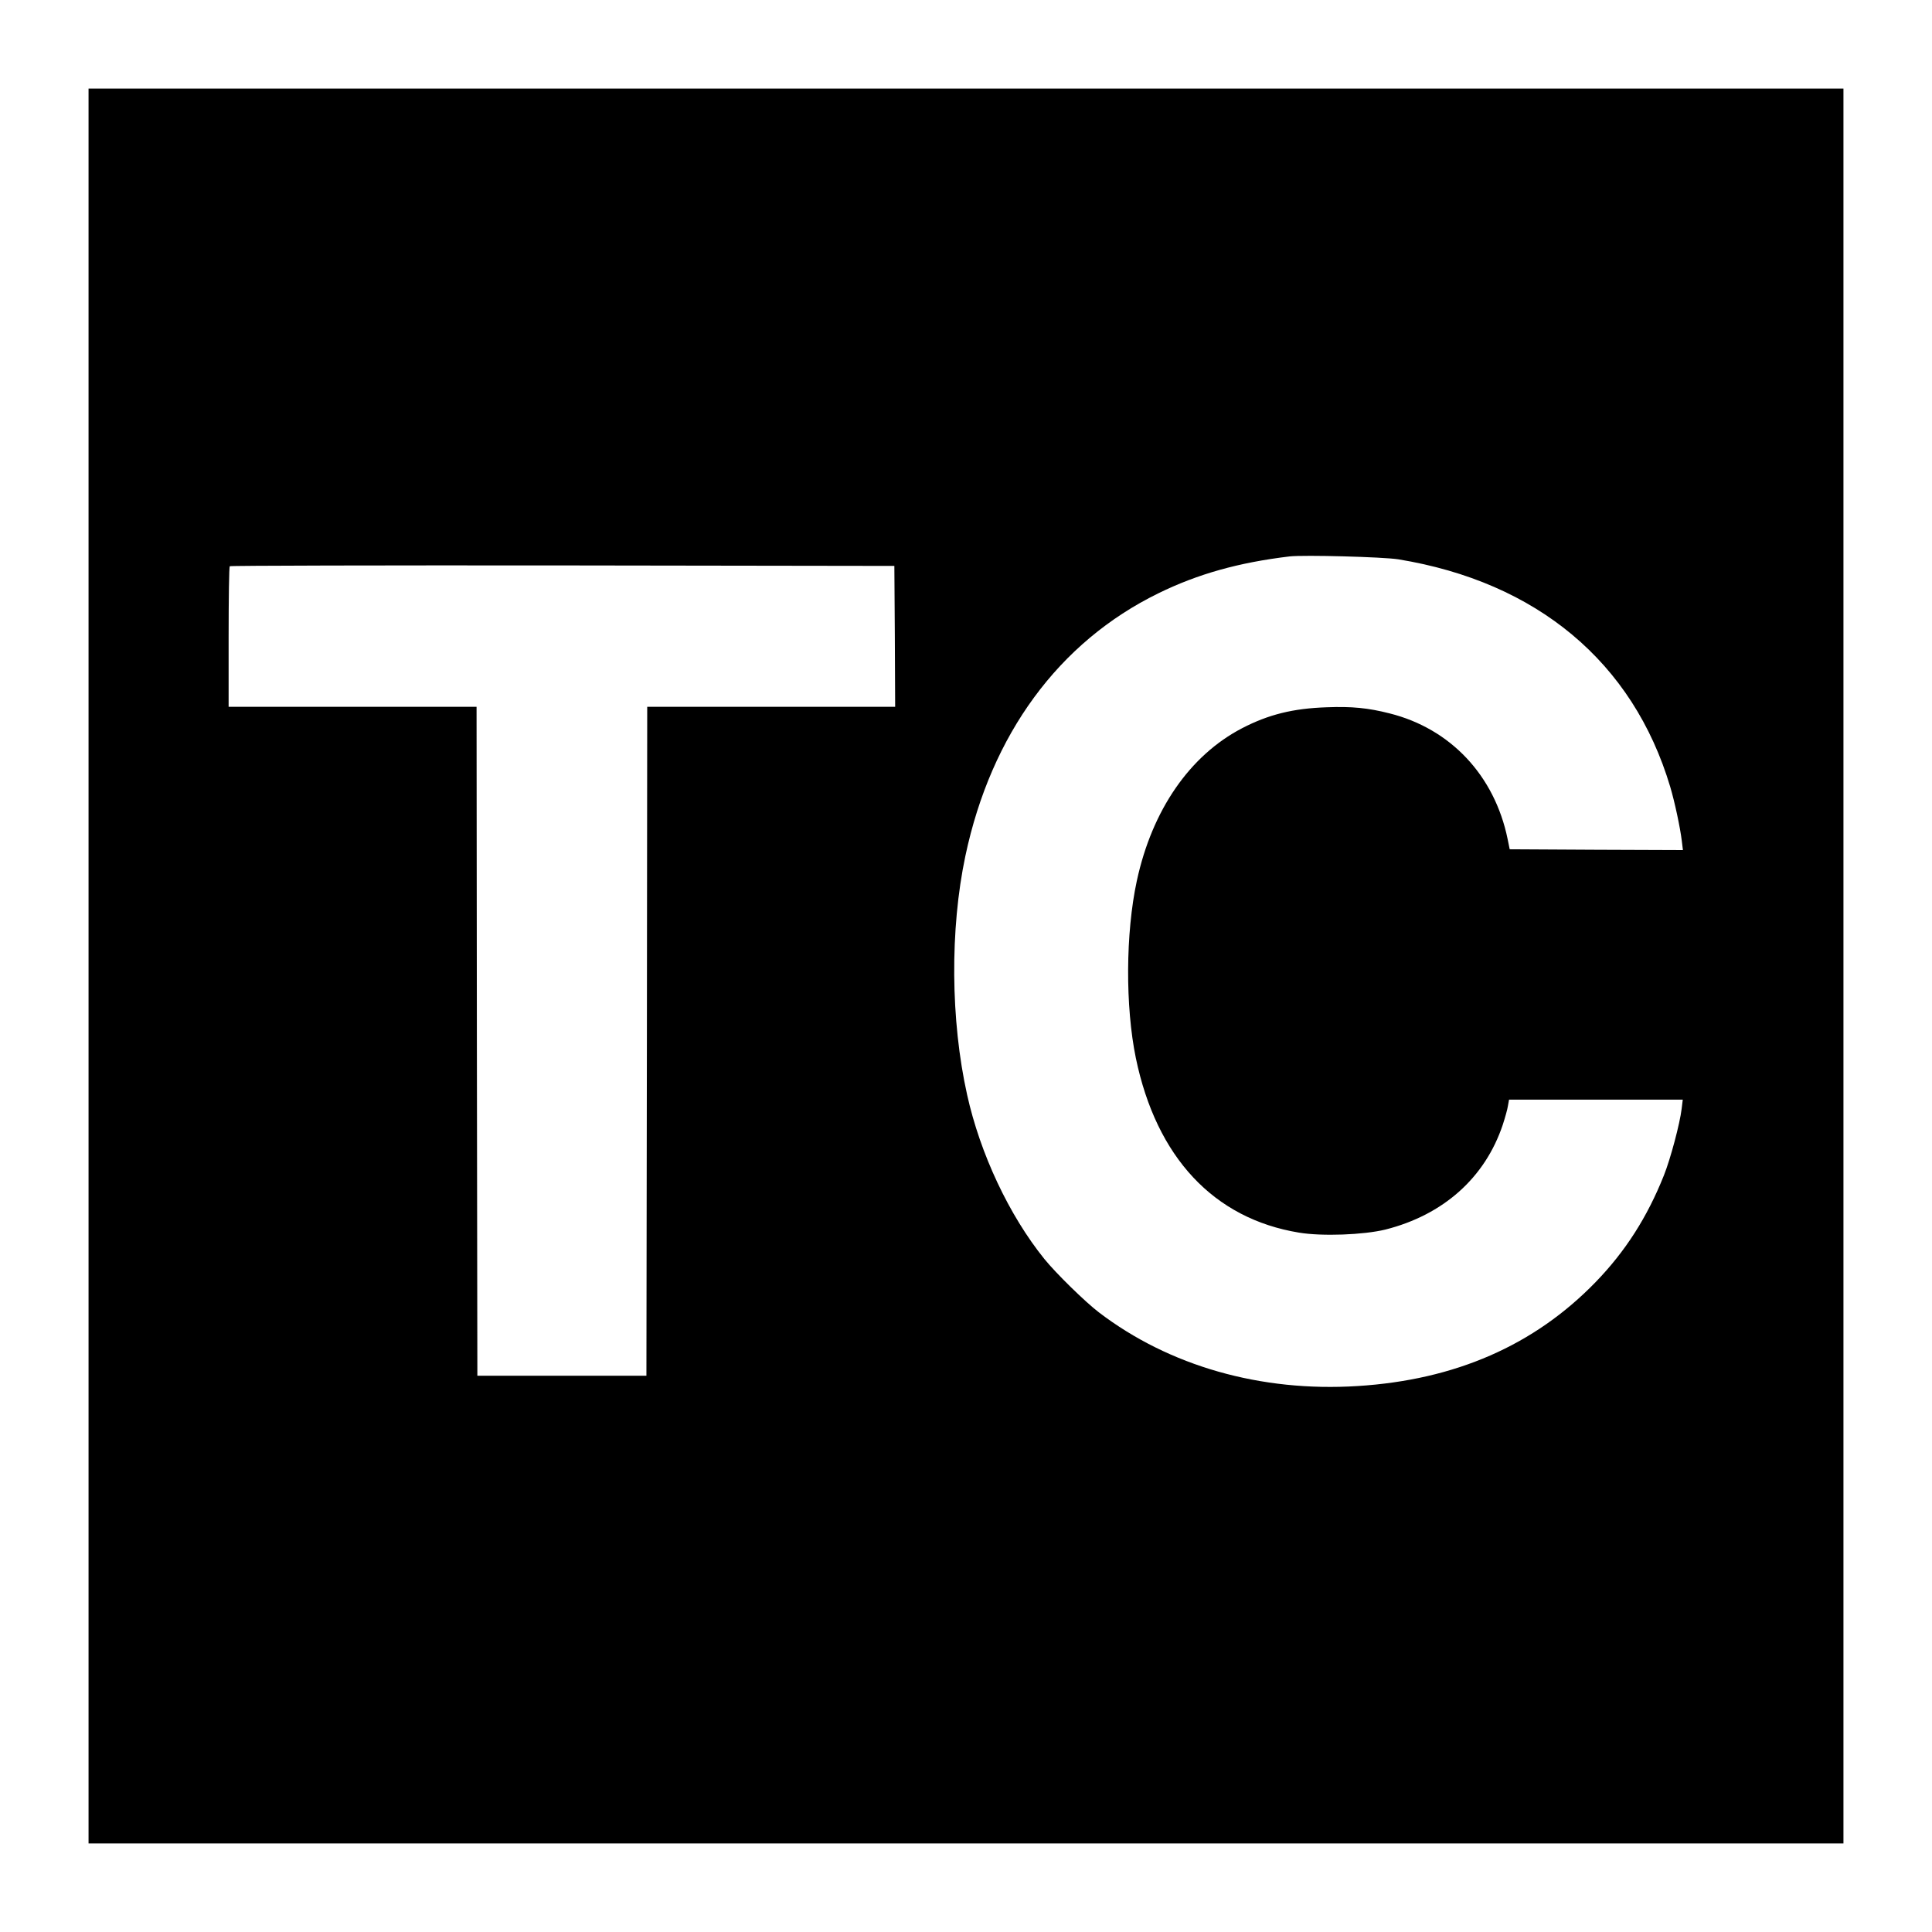
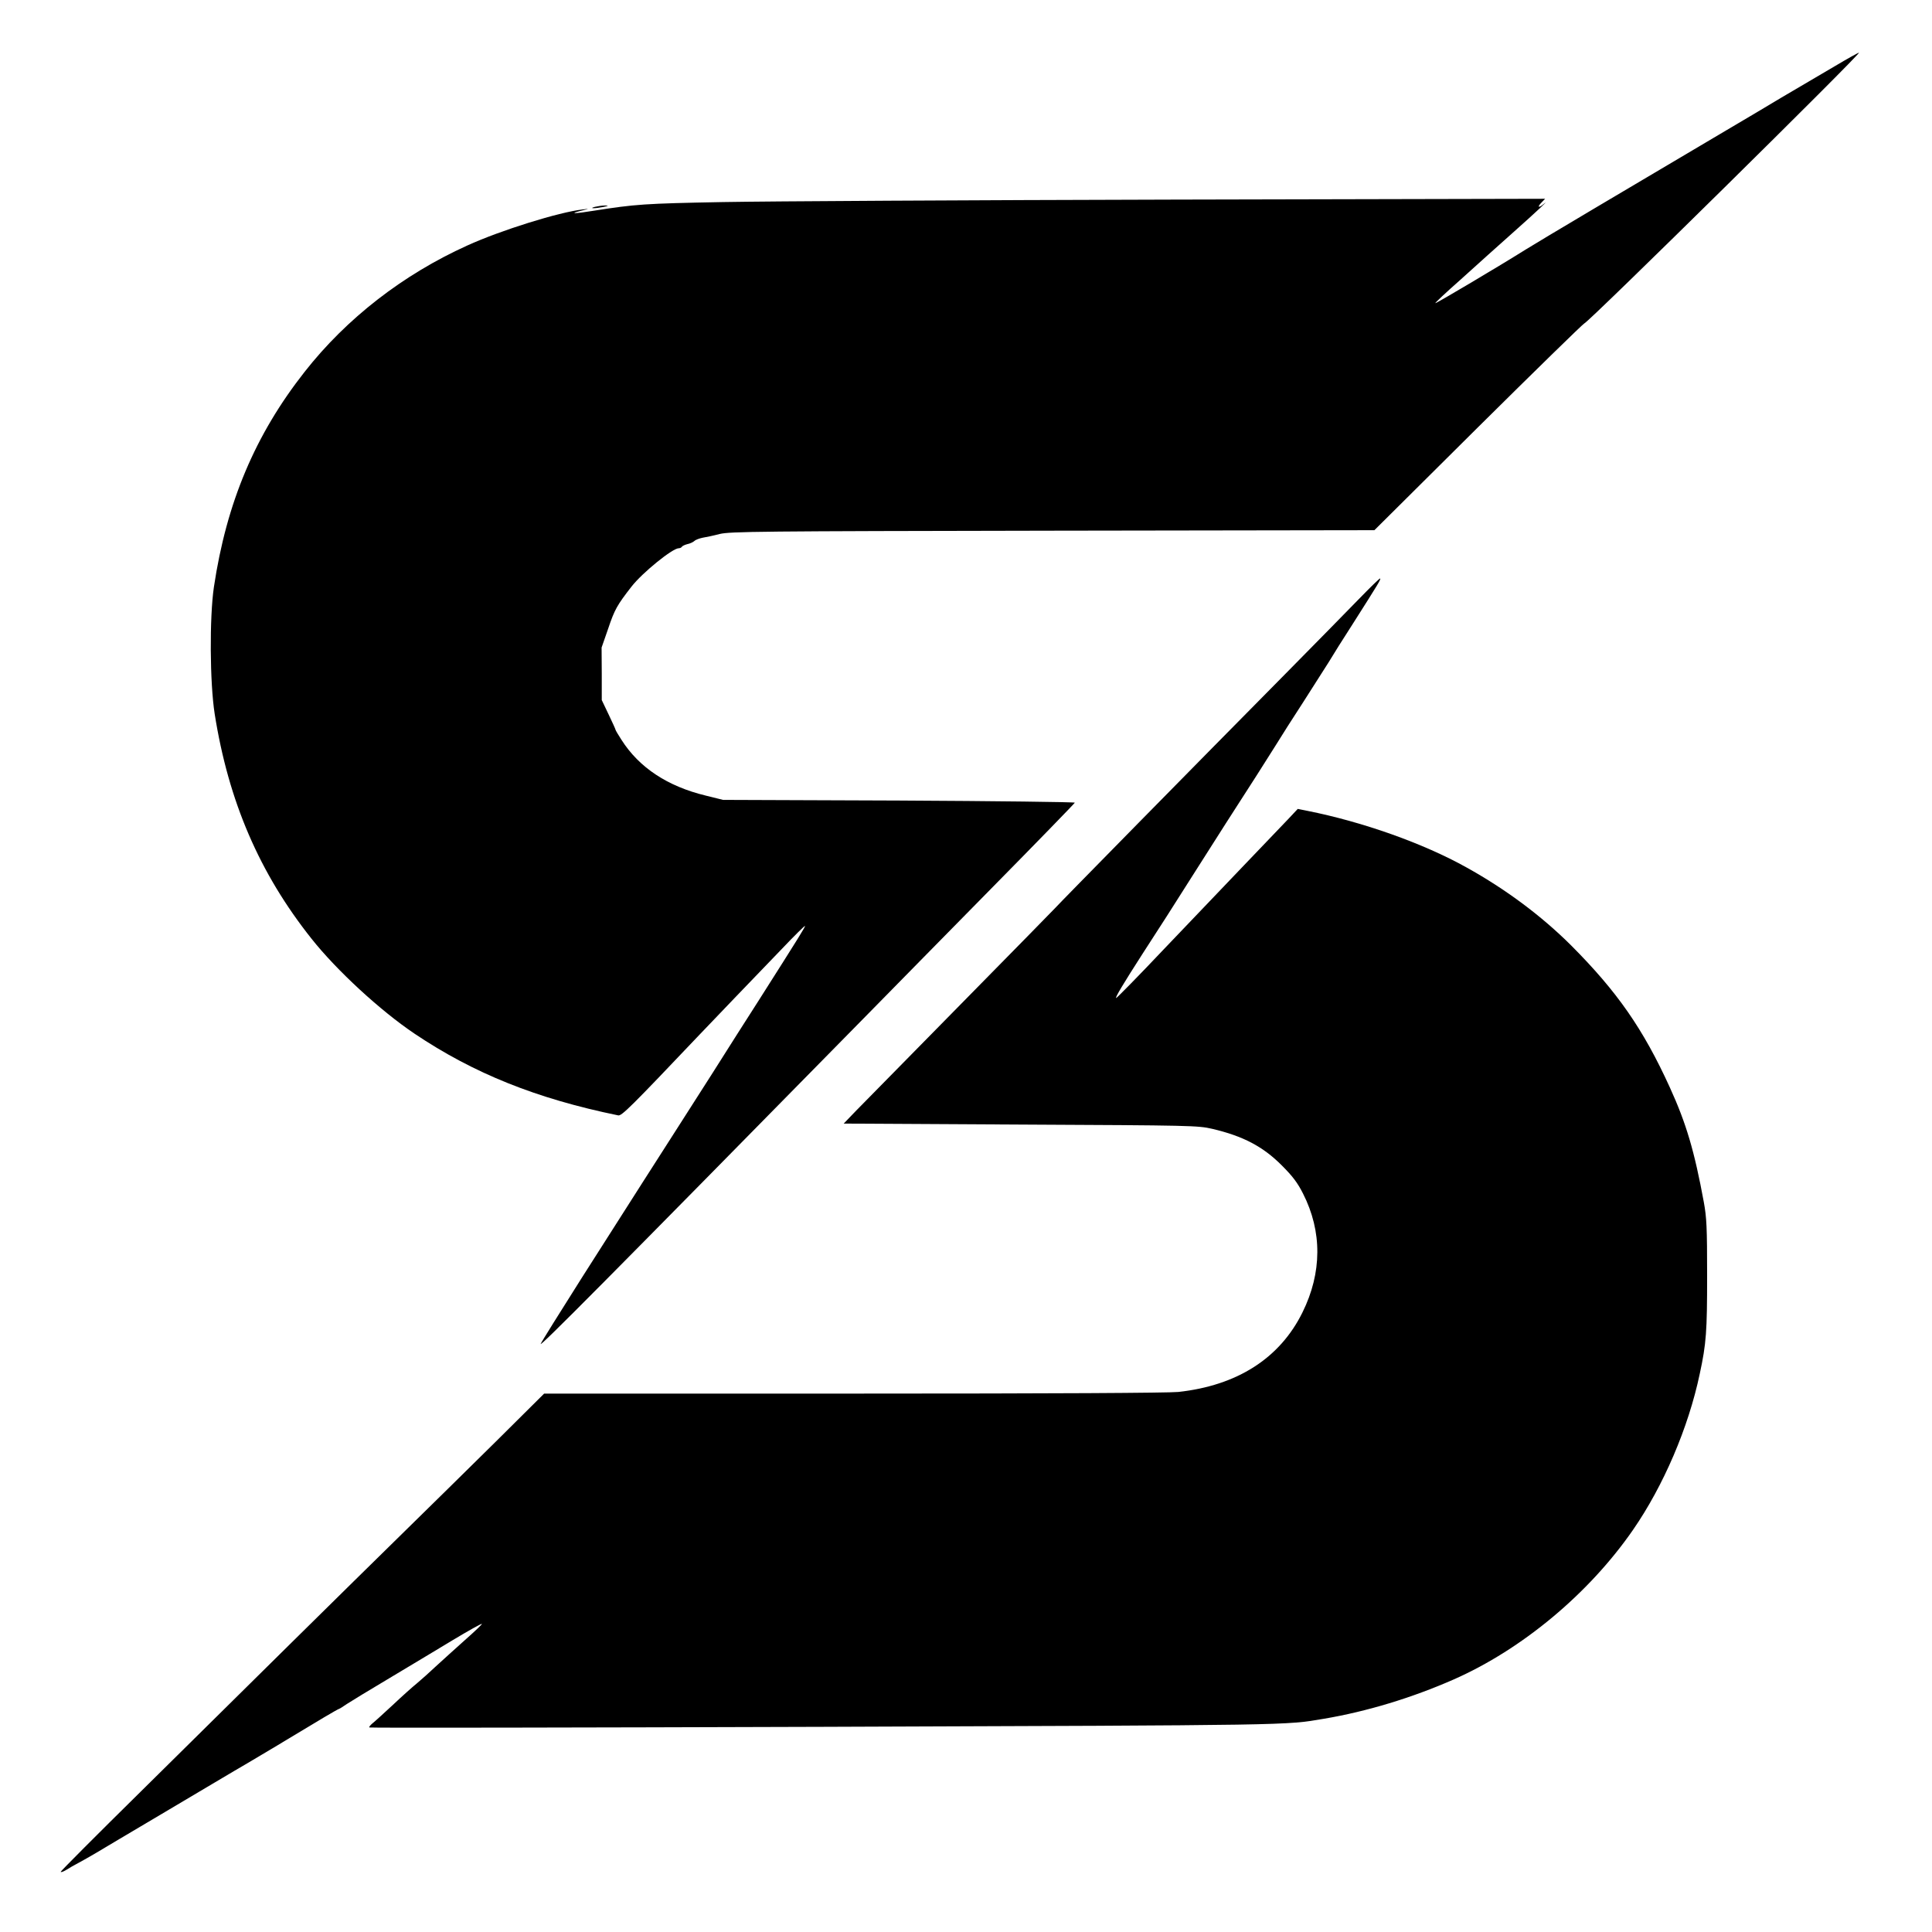
- <svg xmlns="http://www.w3.org/2000/svg" version="1.0" width="1200pt" height="1200pt" viewBox="0 0 1200 1200" preserveAspectRatio="xMidYMid meet">
-   <g transform="translate(0,1200) scale(0.1,-0.1)" fill="#000000" stroke="none">
-     <path d="M550 6000 l0 -5450 5450 0 5450 0 0 5450 0 5450 -5450 0 -5450 0 0 -5450z m8135 2526 c862 -141 1458 -639 1689 -1413 28 -94 62 -253 72 -336 l7 -57 -538 2 -538 3 -13 64 c-81 394 -354 685 -733 780 -133 34 -235 44 -390 38 -210 -7 -362 -45 -526 -130 -325 -169 -559 -508 -654 -948 -70 -324 -72 -781 -6 -1101 128 -617 484 -997 1013 -1084 144 -24 402 -14 537 19 360 91 619 322 729 651 14 43 29 96 32 117 l7 39 539 0 540 0 -7 -57 c-11 -92 -69 -310 -110 -413 -103 -259 -239 -472 -424 -663 -381 -393 -872 -608 -1479 -646 -600 -38 -1170 124 -1607 458 -84 64 -266 242 -338 331 -219 271 -399 654 -480 1020 -103 463 -107 1028 -11 1483 160 756 580 1329 1199 1632 245 120 498 191 815 229 90 10 579 -3 675 -18z m-3127 -478 l2 -438 -770 0 -770 0 -2 -2077 -3 -2078 -525 0 -525 0 -3 2078 -2 2077 -770 0 -770 0 0 433 c0 239 3 437 7 440 3 4 934 6 2067 5 l2061 -3 3 -437z" />
+ <svg xmlns="http://www.w3.org/2000/svg" version="1.0" width="1177pt" height="1177pt" viewBox="0 0 1177 1177" preserveAspectRatio="xMidYMid meet">
+   <g transform="translate(0,1177) scale(0.1,-0.1)" fill="#000000" stroke="none">
+     <path d="M11180 11368 c-74 -44 -148 -87 -165 -97 -16 -9 -91 -53 -165 -97 -74 -45 -225 -134 -335 -199 -542 -320 -1152 -682 -1220 -725 -151 -95 -548 -331 -551 -327 -2 2 65 65 149 139 83 75 161 145 172 155 11 10 83 74 160 143 134 119 223 203 179 167 -31 -26 -41 -20 -14 8 l23 24 -2259 -5 c-1242 -3 -2479 -10 -2749 -15 -481 -9 -534 -13 -789 -53 -118 -19 -152 -19 -76 0 53 13 53 13 10 8 -144 -16 -500 -127 -704 -220 -391 -177 -735 -444 -990 -769 -302 -384 -476 -797 -553 -1312 -27 -185 -25 -581 5 -773 84 -531 272 -969 590 -1369 153 -193 419 -438 627 -578 360 -242 743 -396 1241 -498 21 -5 79 53 494 490 47 49 148 155 225 235 77 80 202 210 278 289 75 79 139 142 141 140 3 -4 -29 -56 -280 -451 -66 -102 -193 -303 -283 -445 -91 -142 -195 -305 -232 -363 -37 -58 -124 -193 -192 -300 -68 -107 -235 -369 -371 -582 -135 -213 -249 -396 -252 -405 -8 -23 385 373 1991 2007 132 135 470 478 750 763 281 285 511 522 513 527 2 4 -480 10 -1070 13 l-1073 4 -105 26 c-232 56 -406 170 -514 340 -20 31 -36 58 -36 61 0 3 -19 45 -42 93 l-42 88 0 160 -1 160 40 115 c39 116 54 143 142 256 66 85 250 234 288 234 8 0 16 4 19 9 3 5 18 12 33 16 16 3 35 12 43 19 8 8 31 16 50 20 19 3 67 13 105 23 64 15 231 17 2029 20 l1959 3 630 626 c347 344 639 629 648 633 30 10 1693 1651 1674 1650 -5 0 -71 -37 -145 -81z" />
+     <path d="M3625 10510 c-42 -11 -1 -11 50 -1 34 7 35 9 10 9 -16 0 -43 -4 -60 -8z" />
+     <path d="M8275 8117 c-70 -72 -270 -276 -444 -452 -536 -542 -1396 -1417 -1401 -1425 -3 -4 -262 -268 -575 -586 -314 -319 -603 -613 -643 -654 l-72 -75 1078 -6 c1046 -5 1080 -6 1167 -26 188 -44 310 -108 425 -224 66 -66 95 -105 128 -170 118 -232 116 -483 -3 -724 -138 -280 -398 -446 -757 -485 -64 -6 -738 -10 -1980 -10 l-1883 0 -295 -293 c-162 -160 -412 -406 -555 -546 -143 -140 -454 -446 -691 -680 -237 -234 -650 -642 -917 -906 -268 -264 -487 -484 -487 -488 0 -5 15 0 33 11 17 11 52 31 77 44 54 29 149 85 245 143 39 23 160 95 270 160 110 65 245 145 300 178 55 33 116 69 135 80 38 21 400 237 543 324 49 29 91 53 94 53 2 0 23 13 46 29 23 15 139 86 257 156 118 71 293 175 388 233 95 57 175 102 178 99 2 -2 -44 -46 -103 -98 -58 -52 -138 -124 -177 -160 -39 -37 -91 -83 -116 -104 -25 -20 -91 -79 -146 -131 -56 -52 -112 -103 -125 -113 -13 -11 -22 -22 -19 -25 3 -3 1252 -1 2775 4 2879 10 2803 9 3040 49 261 44 535 127 790 239 418 184 825 524 1093 911 186 269 338 623 407 951 40 185 45 259 45 600 0 294 -3 352 -20 446 -57 310 -107 480 -207 699 -163 358 -322 585 -602 866 -180 179 -395 340 -636 474 -263 147 -633 278 -969 345 l-60 12 -60 -64 c-34 -35 -153 -160 -266 -278 -113 -118 -333 -349 -489 -512 -155 -164 -287 -298 -291 -298 -9 0 44 88 159 267 106 163 191 296 306 478 113 179 302 474 390 610 28 44 79 125 114 180 34 55 111 177 172 270 60 94 129 202 153 240 23 39 91 147 151 240 155 244 168 265 163 271 -3 2 -62 -56 -133 -129z" />
  </g>
</svg>
